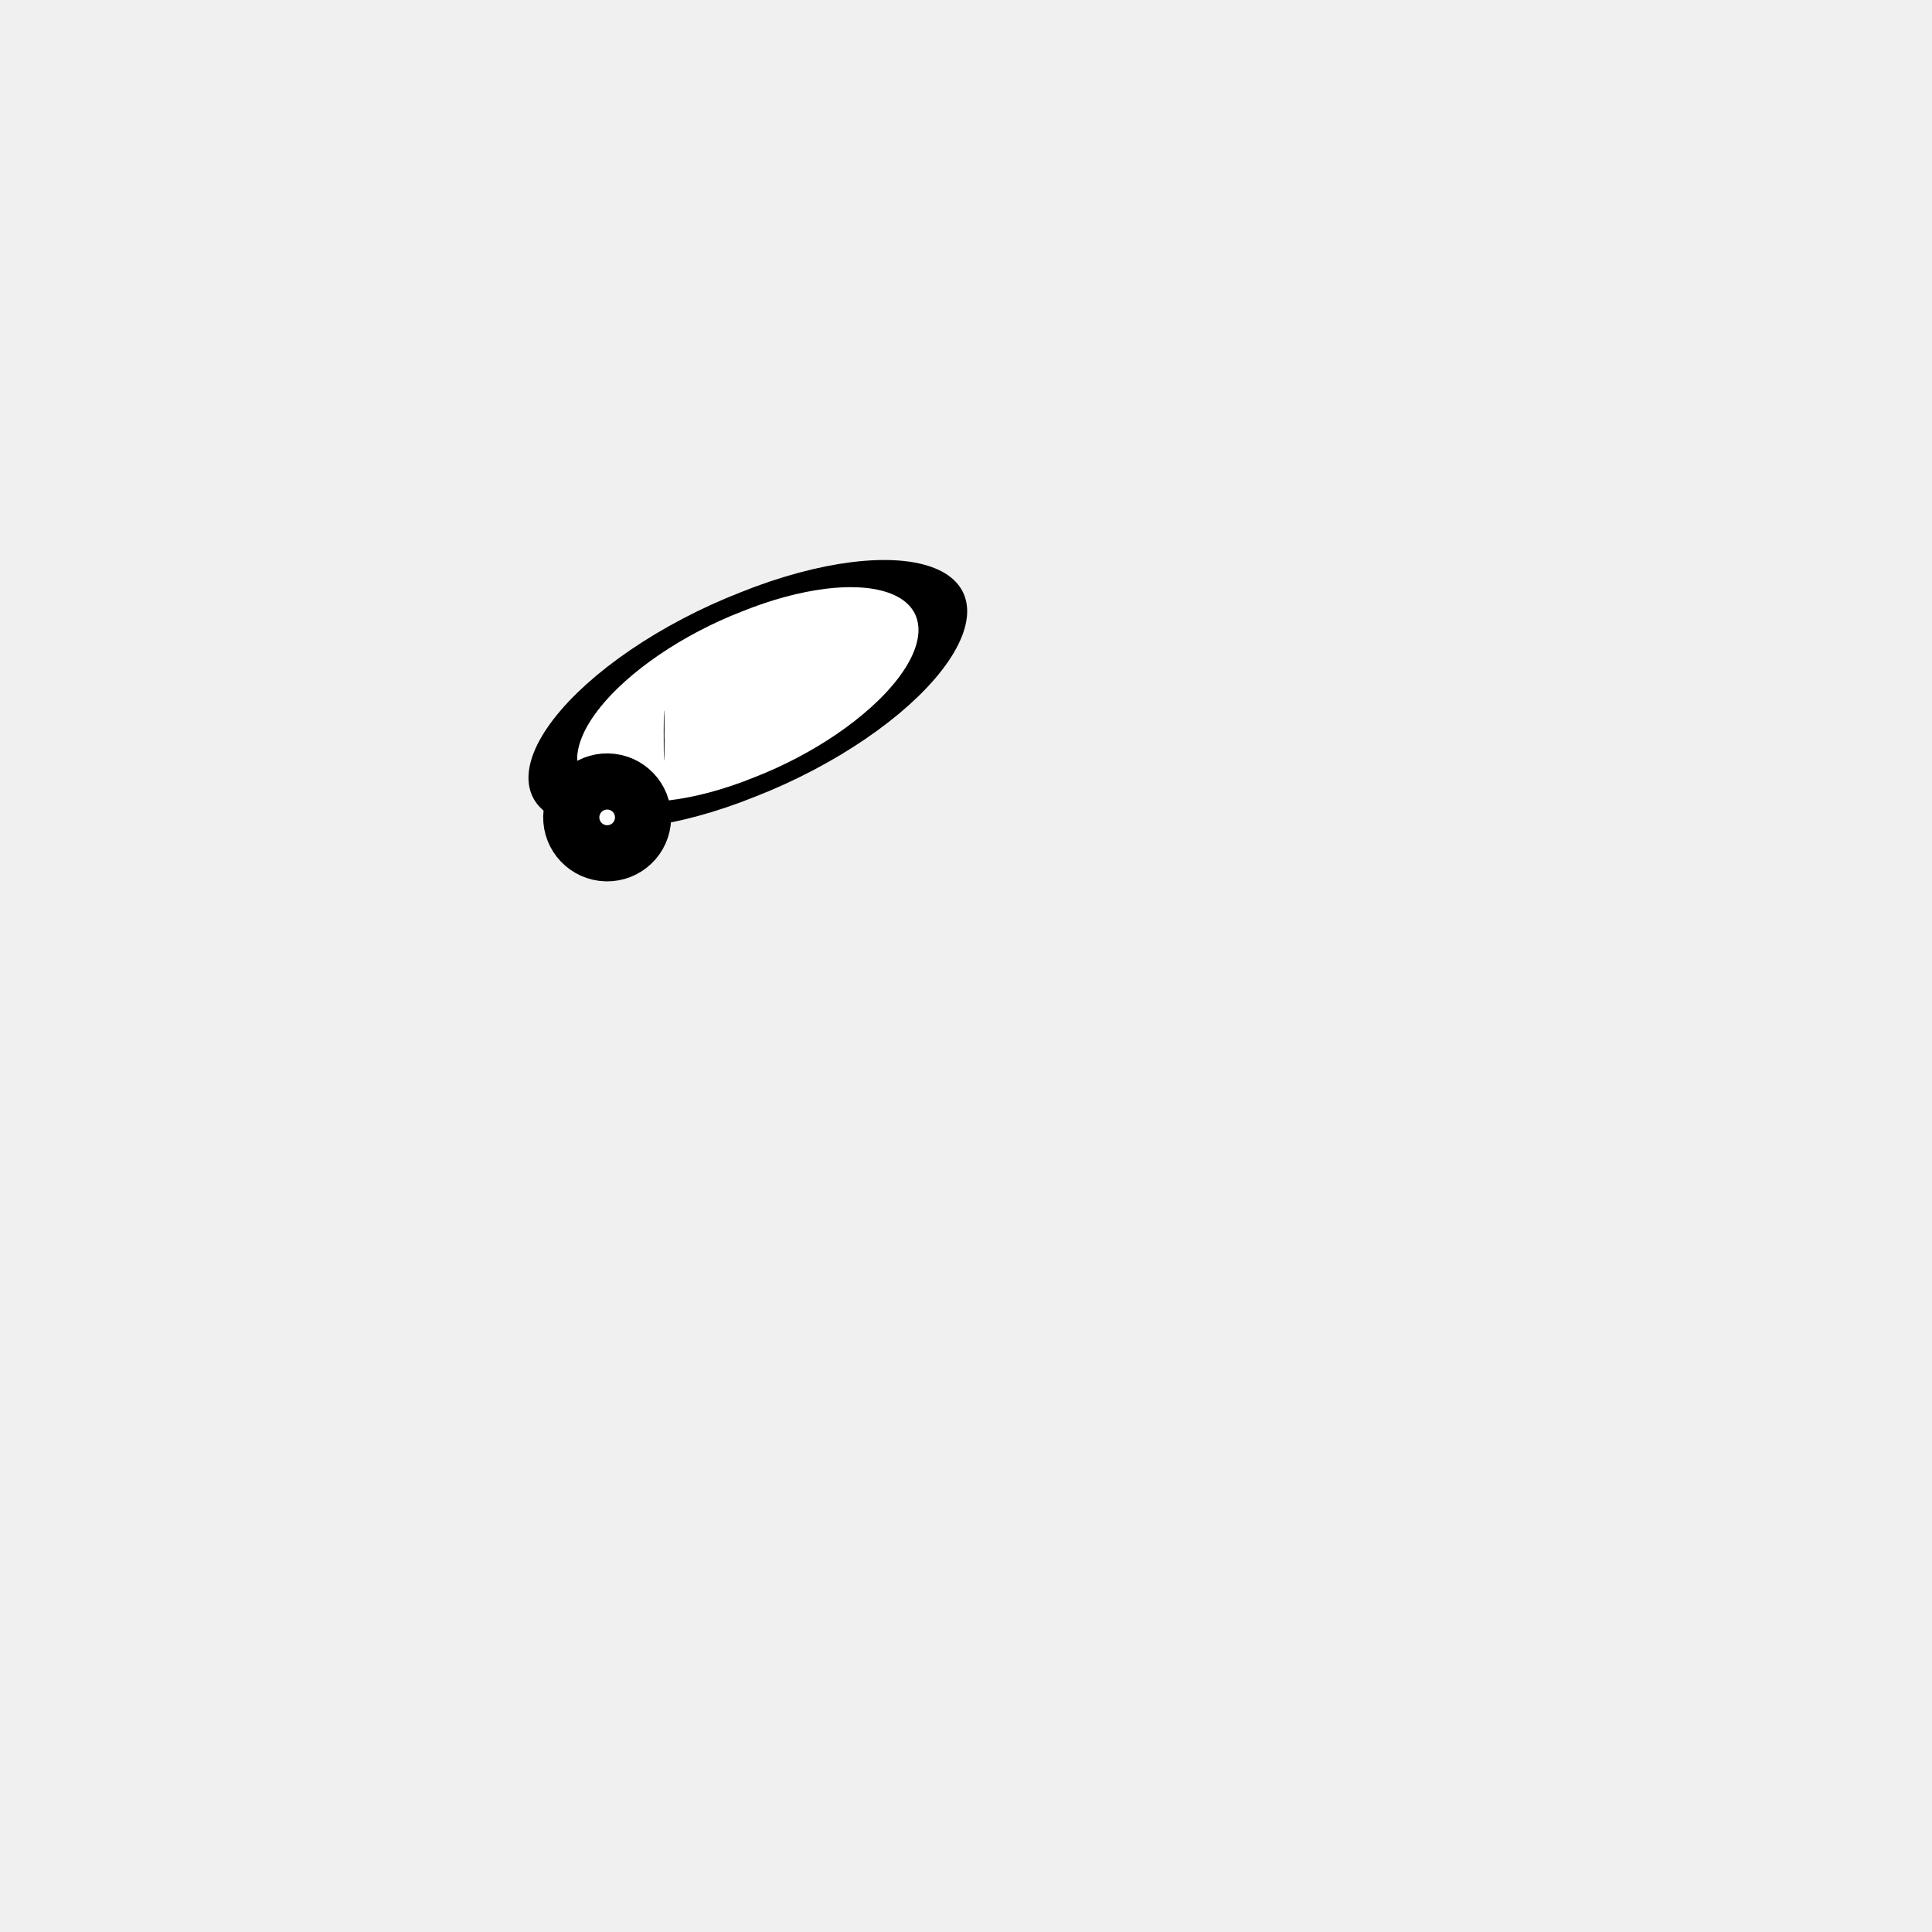
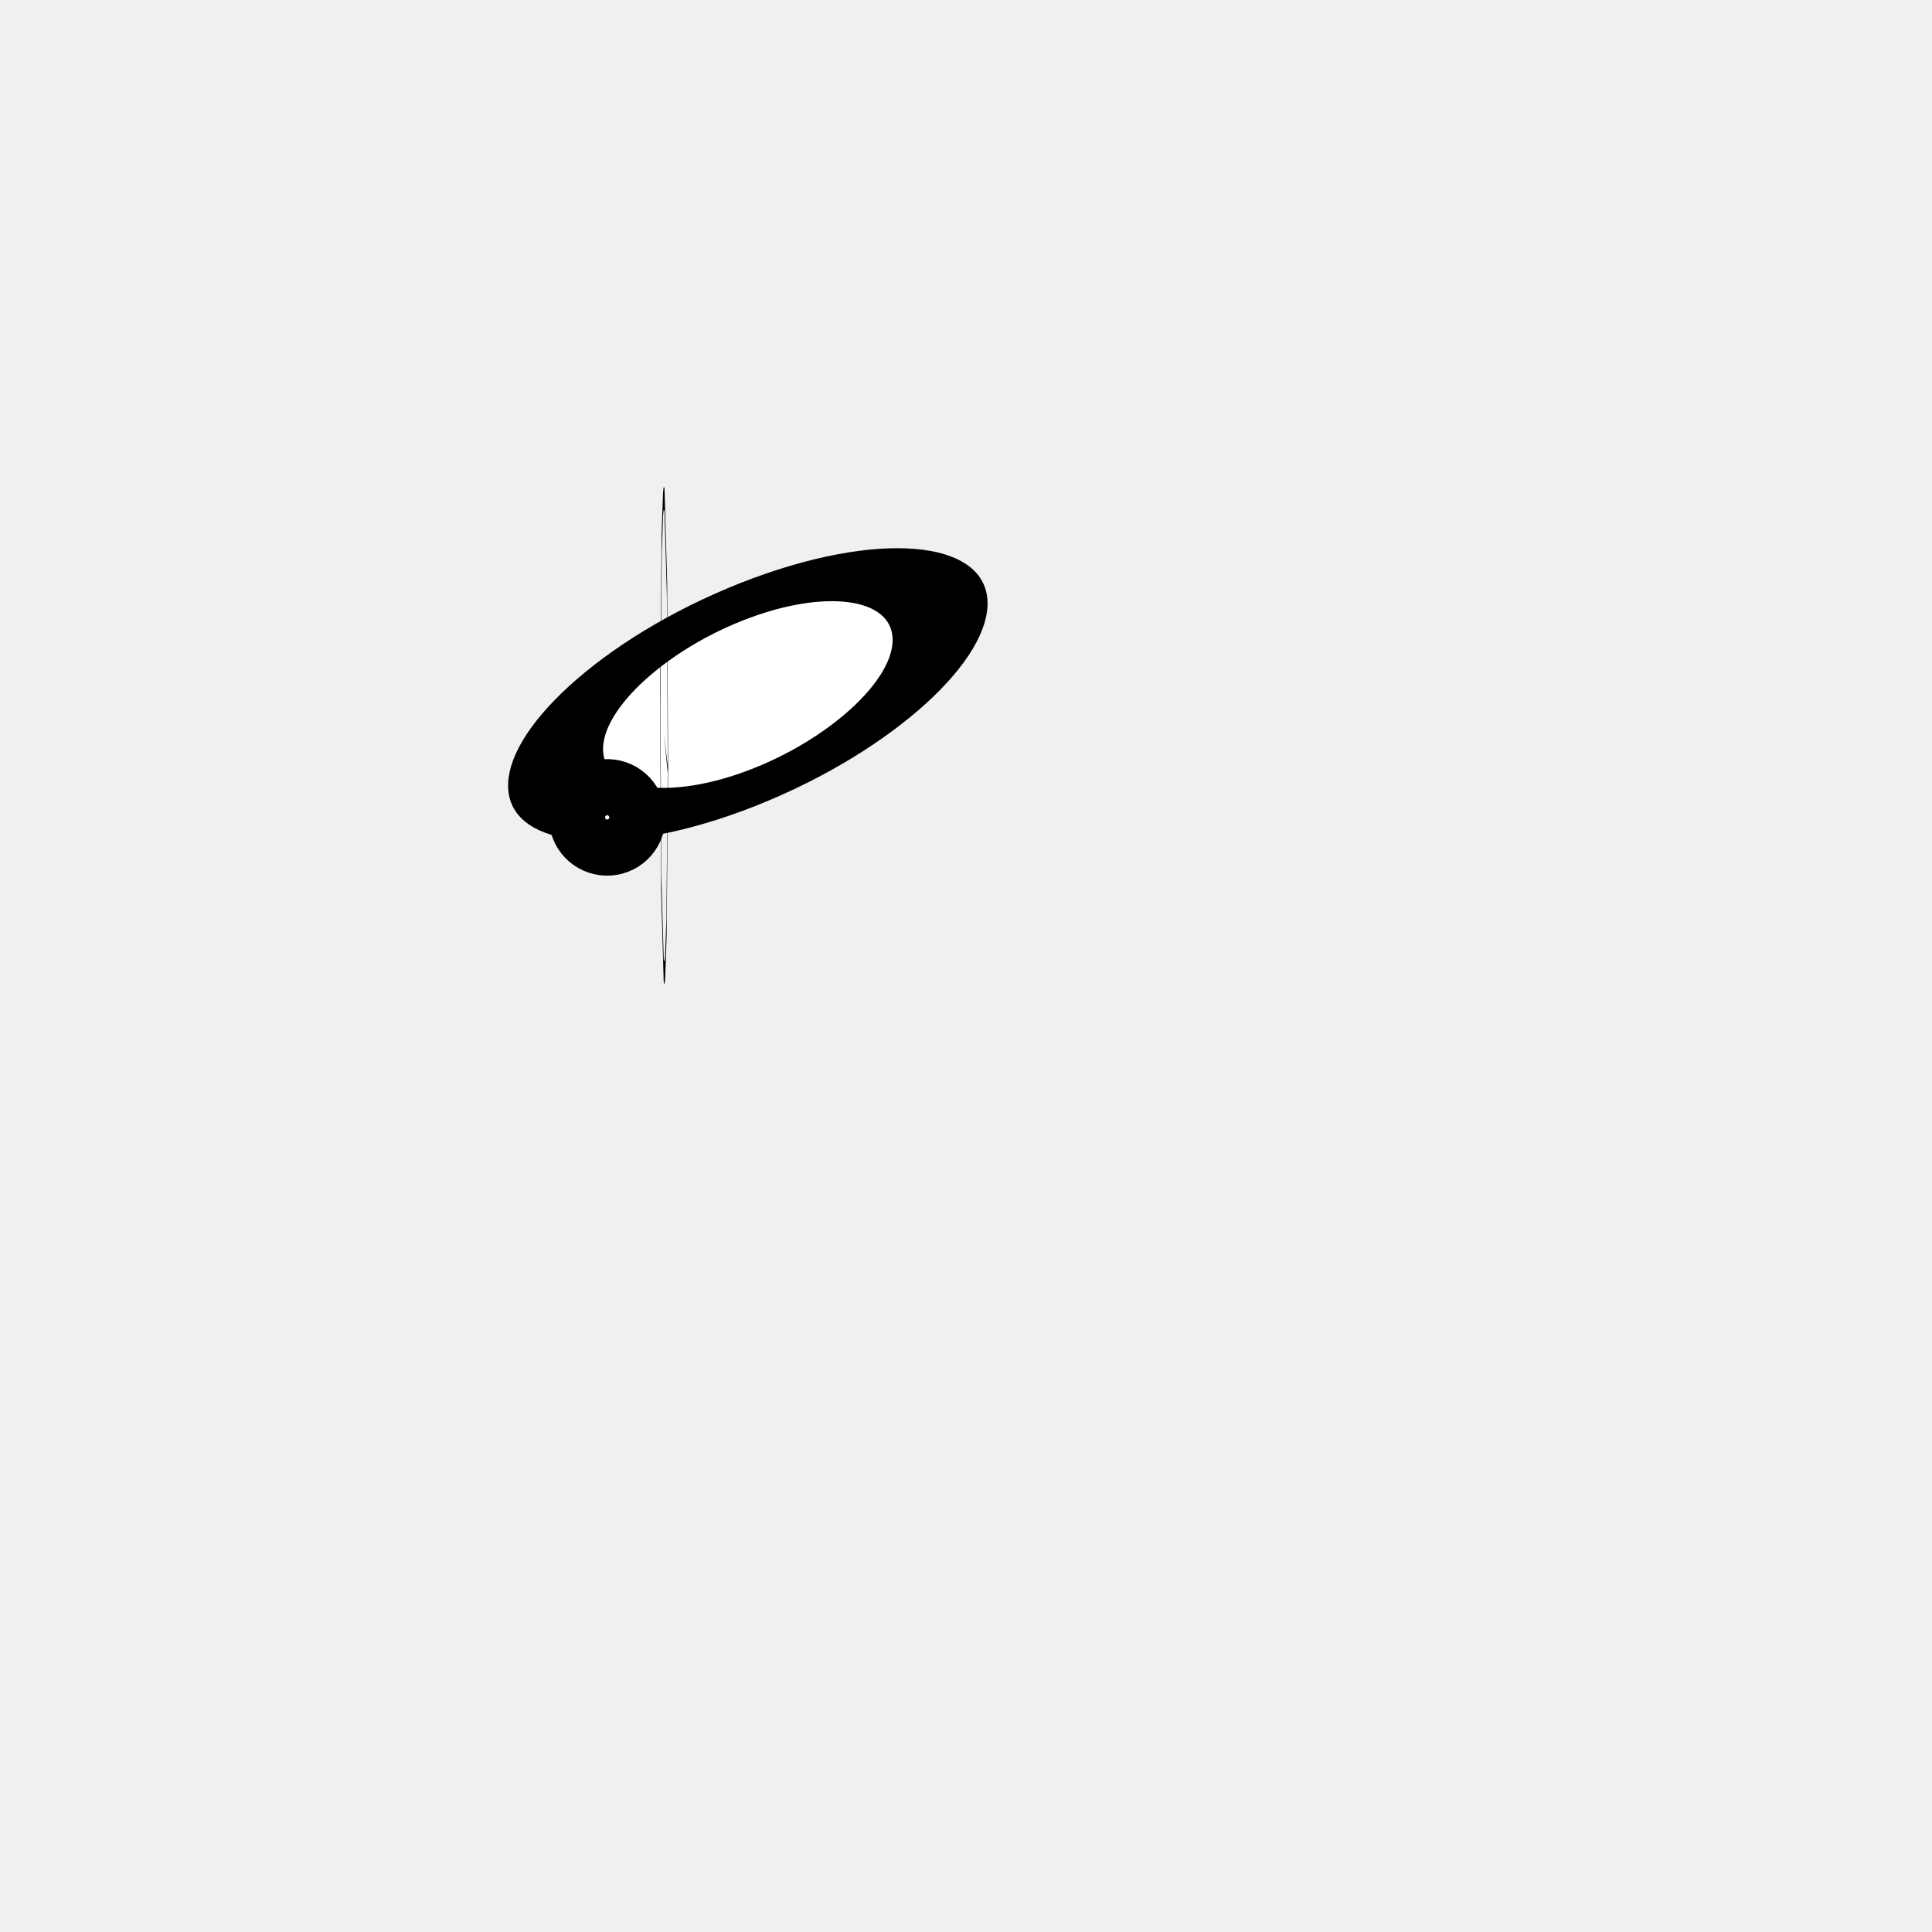
<svg xmlns="http://www.w3.org/2000/svg" width="32" height="32" id="svg2" version="1.1">
  <defs id="defs4" />
  <g id="layer1" transform="translate(0,-1020.362)">
-     <path style="fill:#ffffff;fill-opacity:1;stroke:#000000;stroke-opacity:1" id="path3770" d="m 21.618,9.849 a 4.836,3.947 0 1 1 -9.671,0 4.836,3.947 0 1 1 9.671,0 z" transform="matrix(-0.02314666,-0.3170089,0.8062573,-0.3193686,4.834056,1040.331)" />
-     <path style="fill:#ffffff;fill-opacity:1;stroke:#000000;stroke-opacity:1" id="path3794" d="m 20.48,9.707 a 0.391,0.391 0 1 1 -0.782,0 0.391,0.391 0 1 1 0.782,0 z" transform="matrix(1.180707,0.144326,-0.144326,1.180707,-12.26172,1019.54)" />
-     <path style="fill:#ffffff;fill-opacity:1;stroke:#000000;stroke-opacity:1" id="path3794-0" d="m 20.48,9.707 a 0.391,0.391 0 1 1 -0.782,0 0.391,0.391 0 1 1 0.782,0 z" transform="matrix(0.0075186,0.06780055,-7.66458e-4,0.4625717,10.8561,1026.691)" />
+     <path style="fill:#ffffff;fill-opacity:1;stroke:#000000;stroke-opacity:1;stroke-width:1.95;stroke-miterlimit:4;stroke-dasharray:none" id="path3770" d="m 21.618,9.849 c 0,2.18 -2.165,3.947 -4.836,3.947 -2.671,0 -4.836,-1.767 -4.836,-3.947 0,-2.18 2.165,-3.947 4.836,-3.947 2.671,0 4.836,1.767 4.836,3.947 z" transform="matrix(-0.02314666,-0.3170089,0.8062573,-0.3193686,4.834056,1040.331)" />
+     <path style="fill:#ffffff;fill-opacity:1;stroke:#000000;stroke-opacity:1;stroke-width:0.841;stroke-miterlimit:4;stroke-dasharray:none" id="path3794" d="m 20.48,9.707 c 0,0.216 -0.175,0.391 -0.391,0.391 -0.216,0 -0.391,-0.175 -0.391,-0.391 0,-0.216 0.175,-0.391 0.391,-0.391 0.216,0 0.391,0.175 0.391,0.391 z" transform="matrix(1.180707,0.144326,-0.144326,1.180707,-12.26172,1019.54)" />
+     <path style="fill:#ffffff;fill-opacity:1;stroke:#000000;stroke-opacity:1;stroke-width:16.831;stroke-miterlimit:4;stroke-dasharray:none" id="path3794-0" d="m 20.48,9.707 c 0,0.216 -0.175,0.391 -0.391,0.391 -0.216,0 -0.391,-0.175 -0.391,-0.391 0,-0.216 0.175,-0.391 0.391,-0.391 0.216,0 0.391,0.175 0.391,0.391 z" transform="matrix(0.0075186,0.06780055,-7.66458e-4,0.4625717,10.8561,1026.691)" />
  </g>
</svg>
